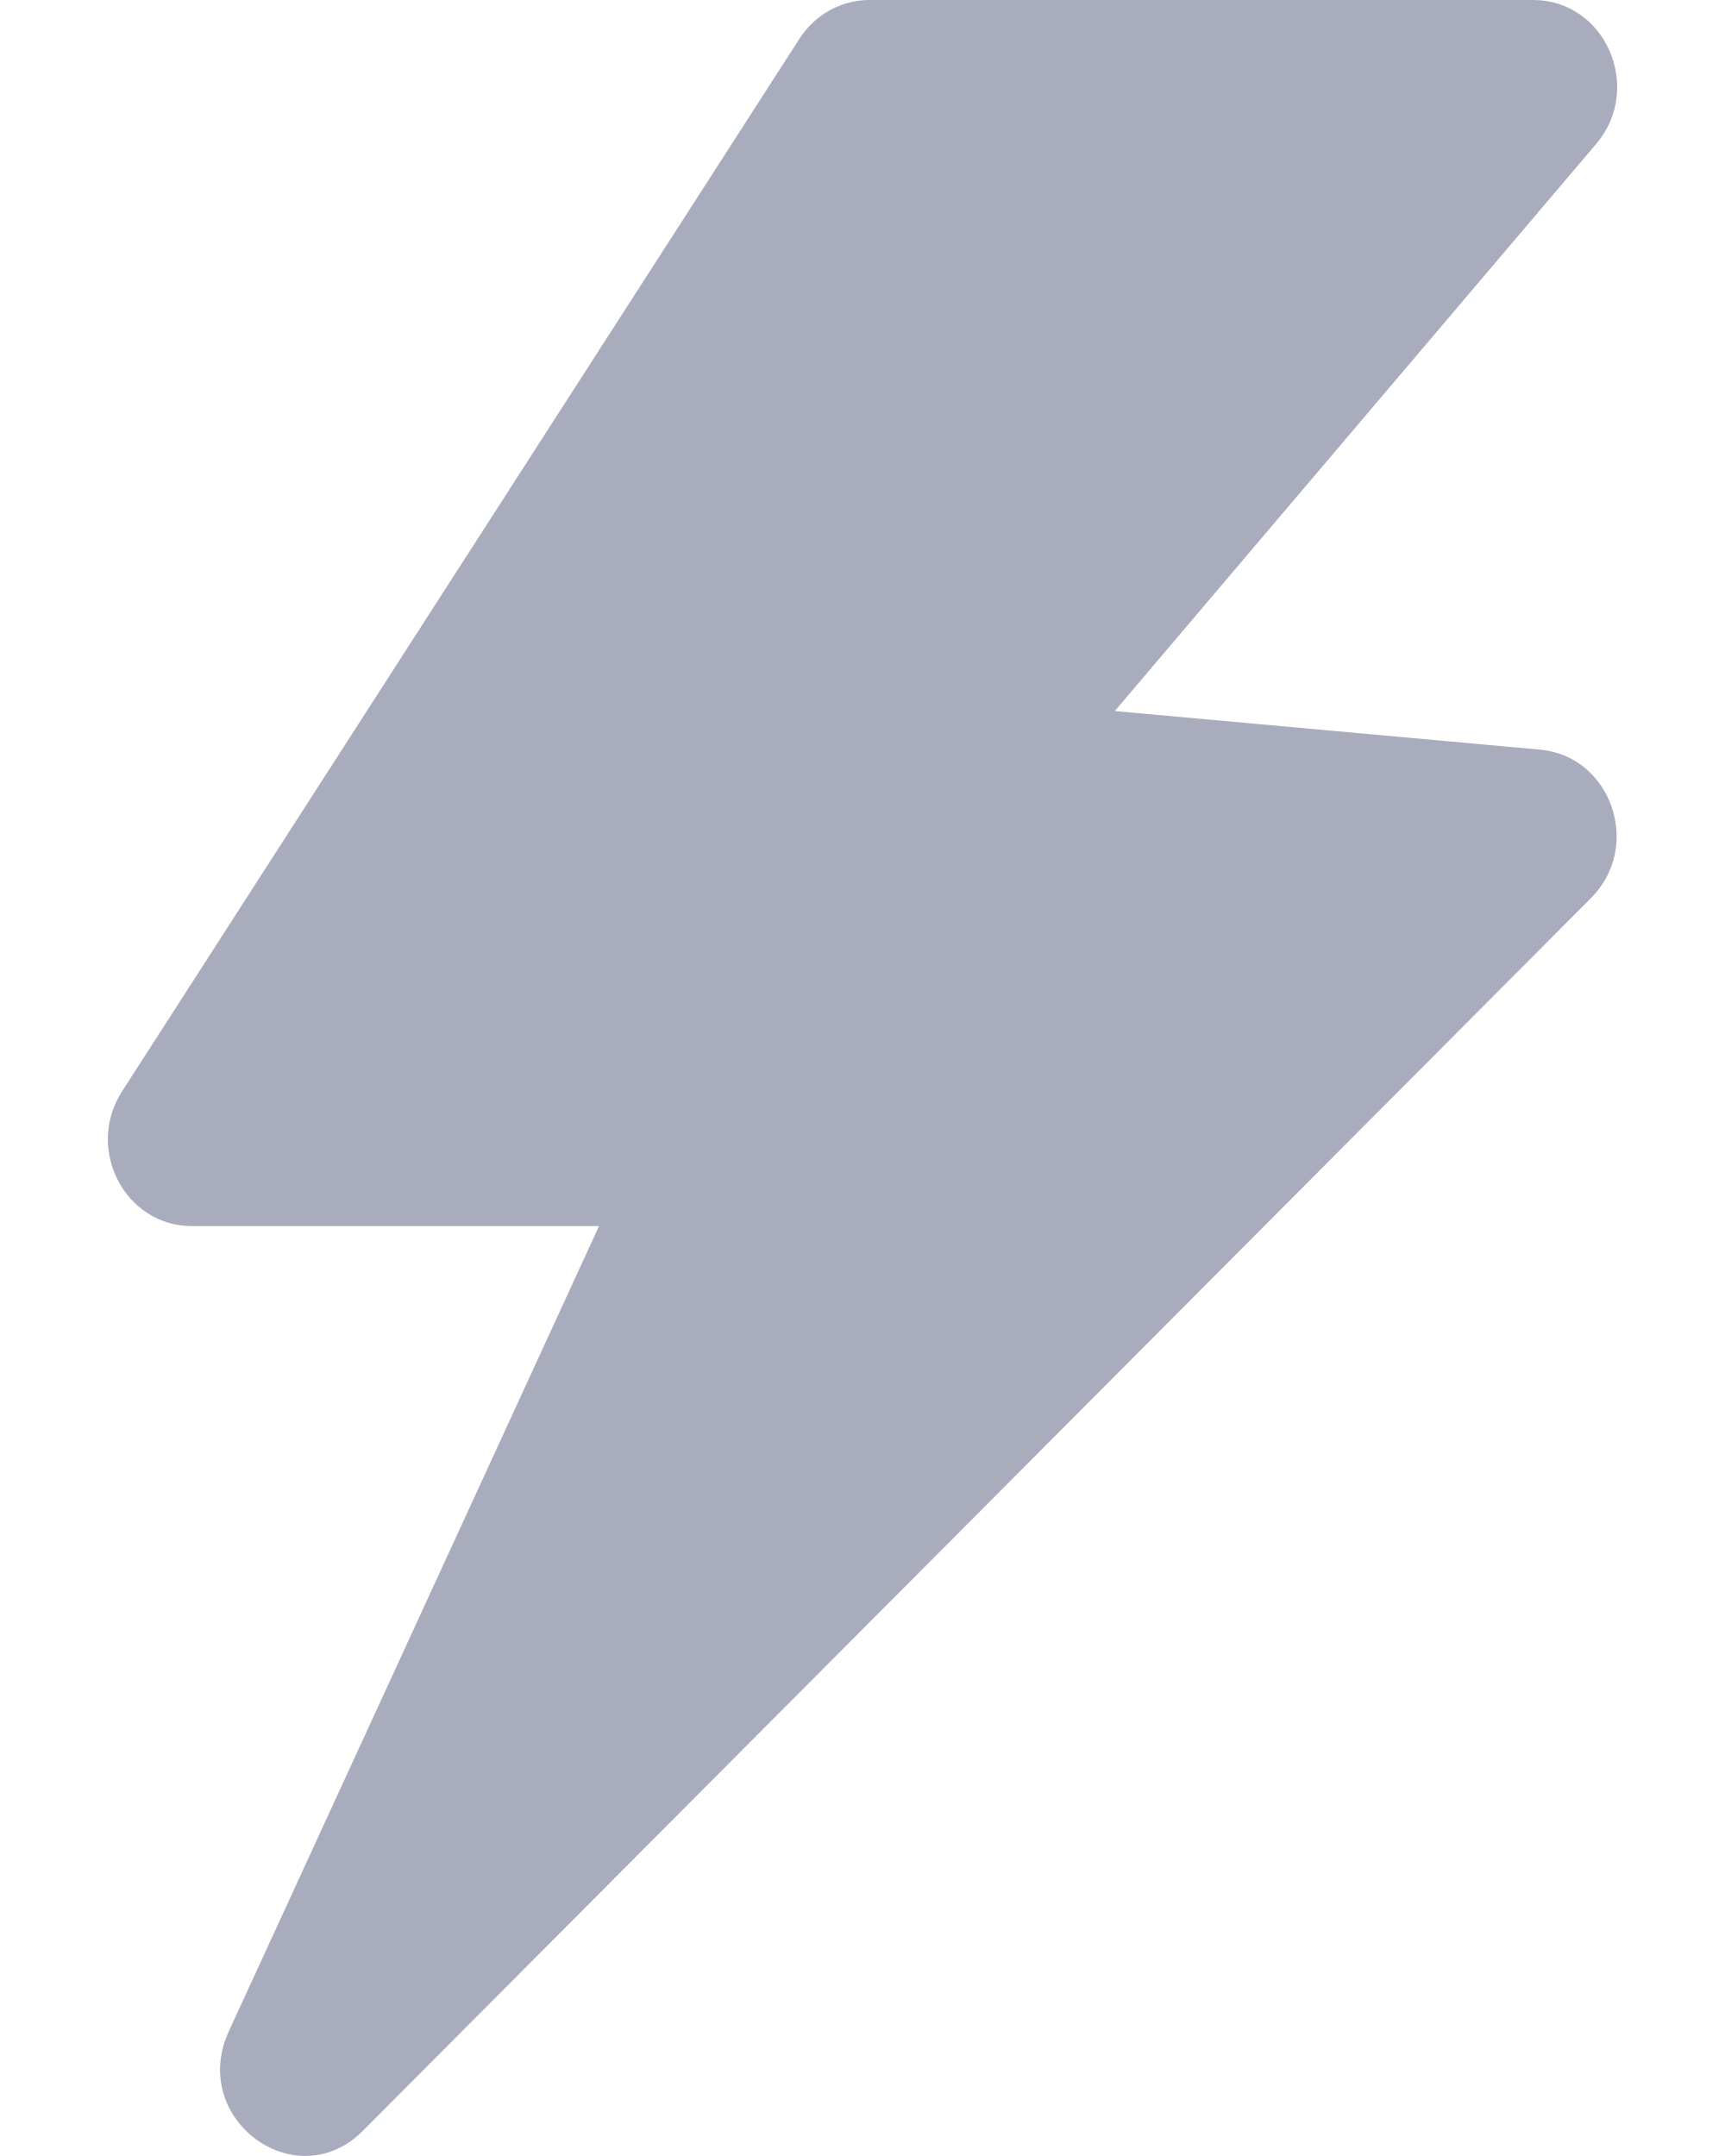
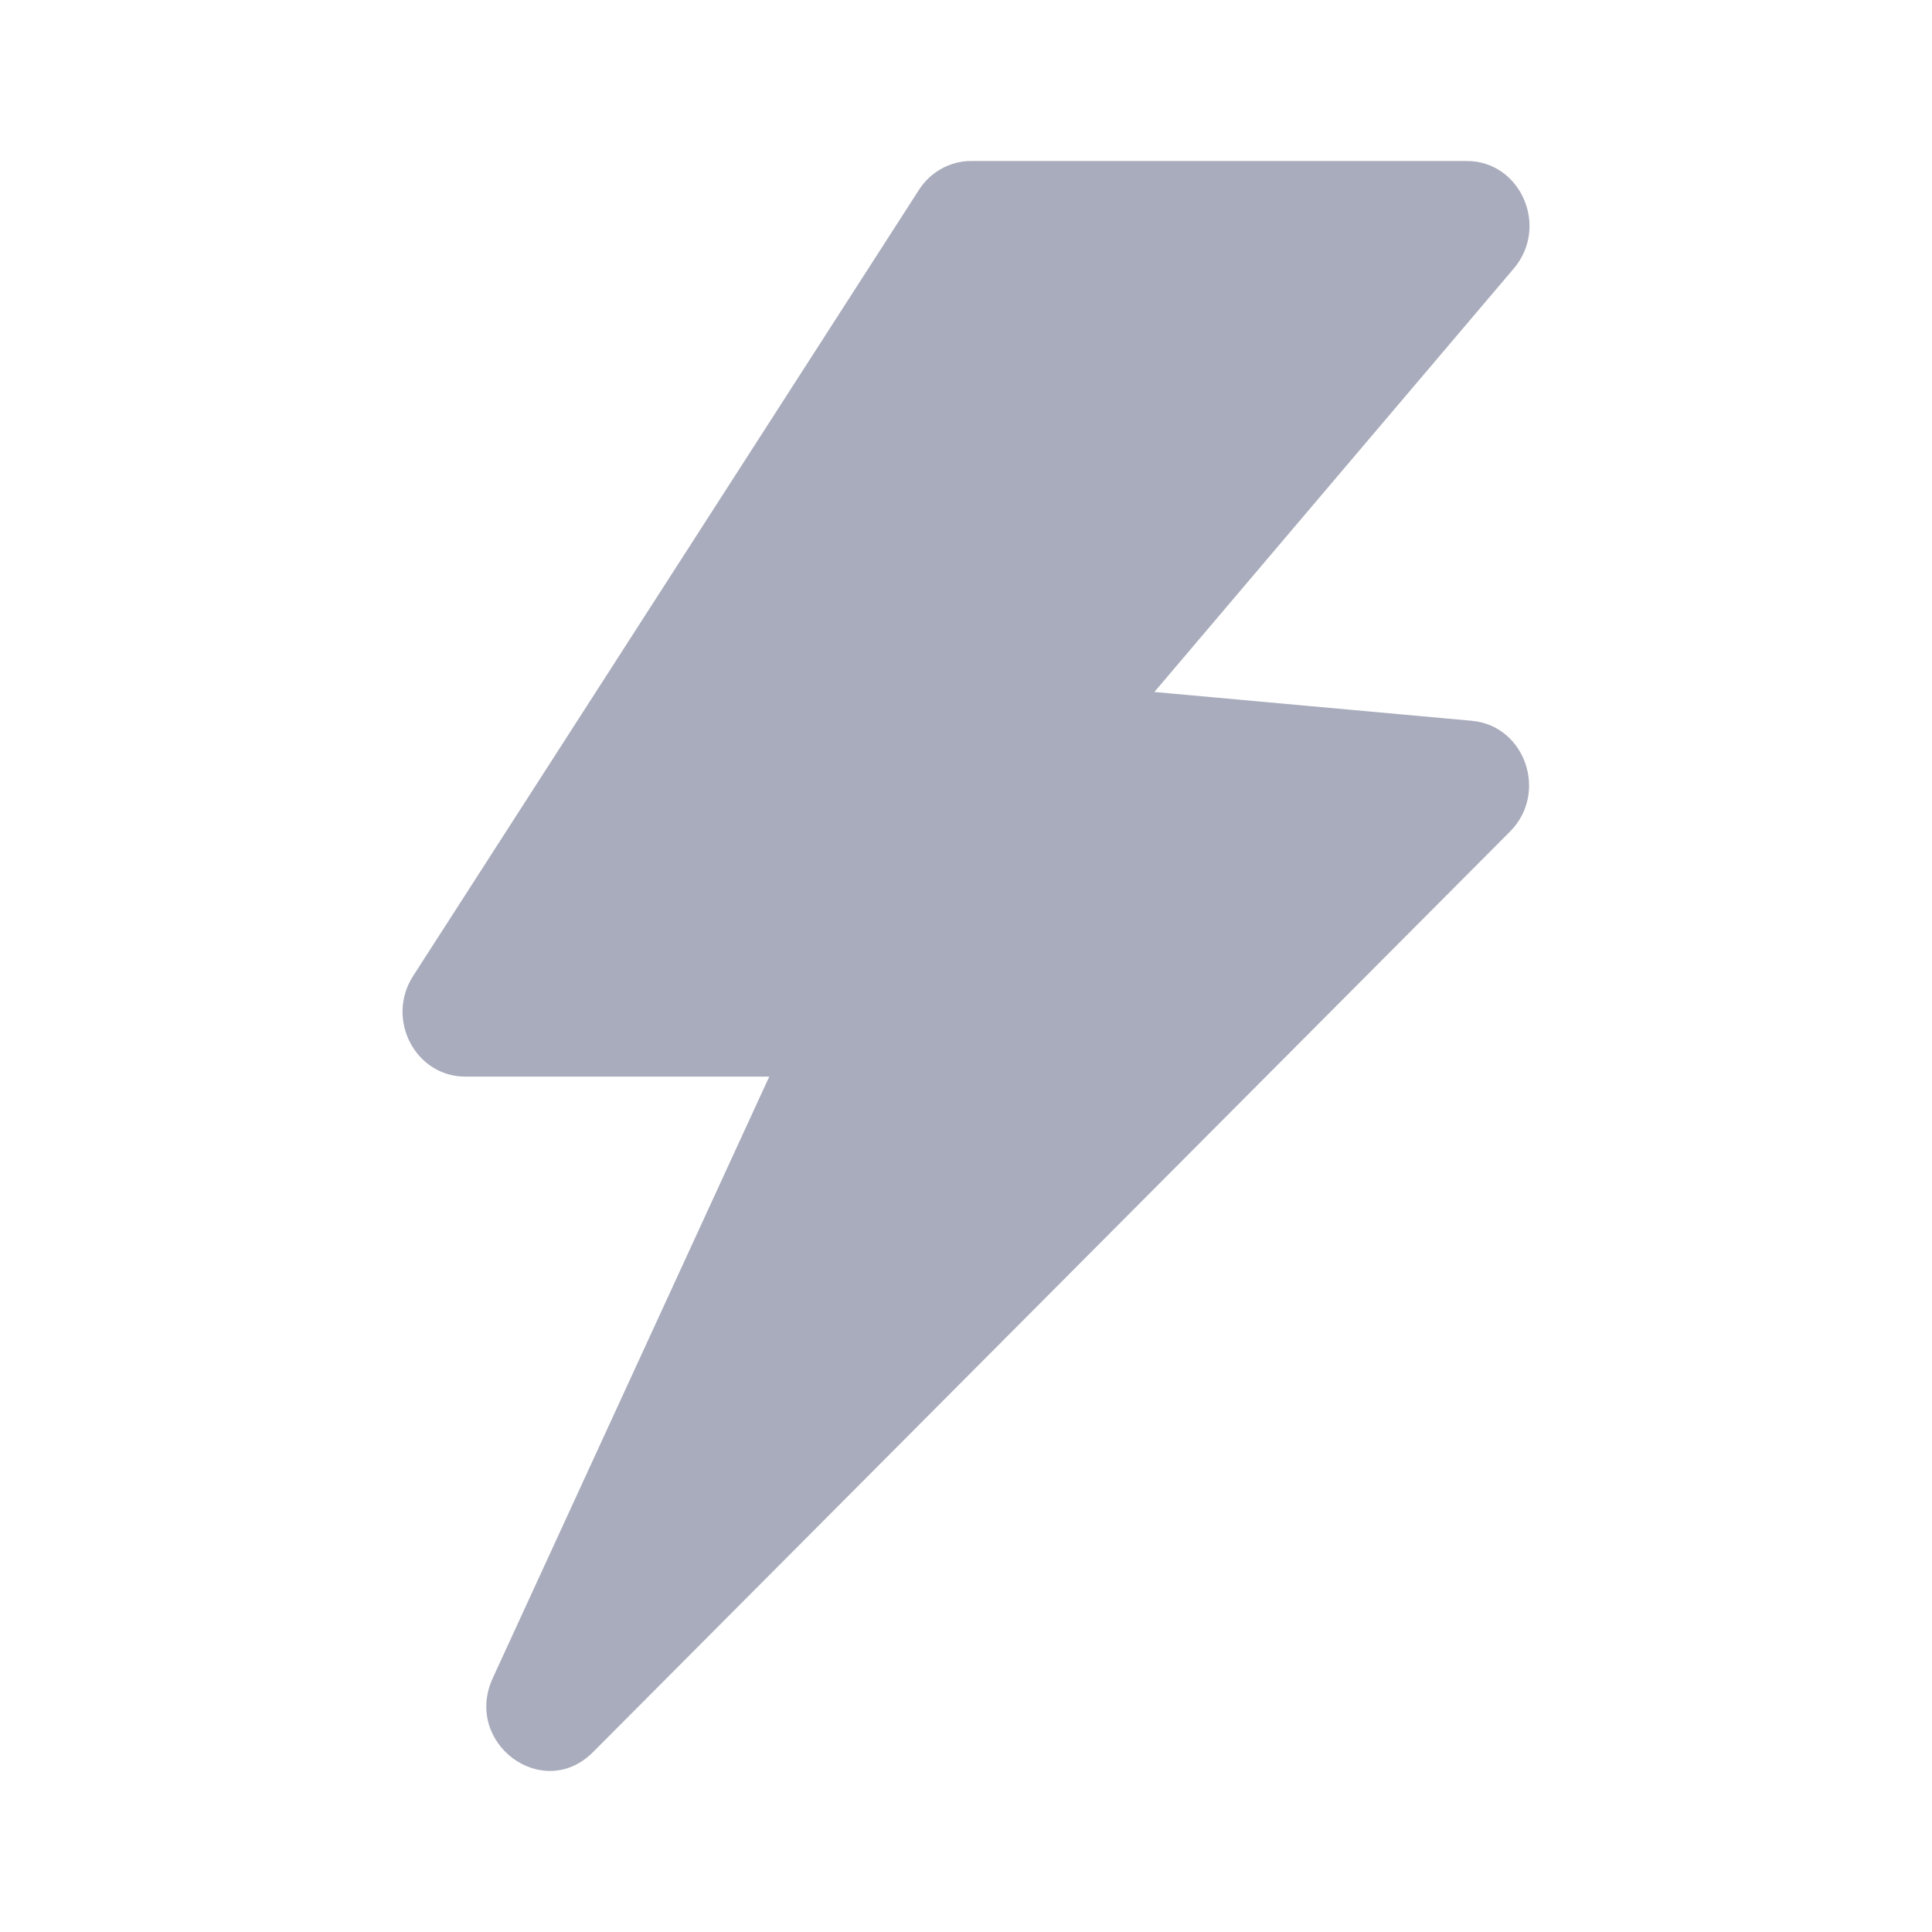
- <svg xmlns="http://www.w3.org/2000/svg" width="8" height="10" viewBox="0 0 8 10" fill="none">
-   <path d="M0.852 5.259L3.994 0.376C4.003 0.363 4.017 0.355 4.032 0.355H7.11C7.15 0.355 7.171 0.403 7.145 0.433L4.525 3.52C4.5 3.549 4.518 3.595 4.555 3.598L7.112 3.83C7.151 3.833 7.168 3.883 7.14 3.911L1.444 9.629C1.408 9.666 1.349 9.622 1.371 9.575L3.29 5.4C3.305 5.368 3.283 5.332 3.249 5.332H0.89C0.853 5.332 0.831 5.29 0.852 5.259Z" fill="#A9ACBC" />
-   <path fill-rule="evenodd" clip-rule="evenodd" d="M4.192 0.709L1.445 4.977H3.249C3.535 4.977 3.723 5.285 3.6 5.552L2.39 8.185L6.434 4.124L4.525 3.951C4.208 3.923 4.057 3.534 4.267 3.286L6.454 0.709H4.192ZM3.708 0.179C3.78 0.067 3.902 0 4.032 0H7.11C7.445 0 7.623 0.407 7.403 0.667L5.17 3.298L7.142 3.477C7.473 3.507 7.618 3.925 7.379 4.165L1.683 9.883C1.372 10.195 0.875 9.827 1.061 9.422L2.778 5.687H0.89C0.579 5.687 0.394 5.329 0.566 5.062L3.708 0.179Z" fill="#A9ACBC" />
+ <svg xmlns="http://www.w3.org/2000/svg" width="12" height="12" viewBox="0 0 12 12" fill="none">
+   <path d="M2.852 6.259L5.994 1.376C6.003 1.363 6.017 1.355 6.032 1.355H9.11C9.15 1.355 9.171 1.403 9.145 1.433L6.525 4.52C6.5 4.549 6.518 4.595 6.555 4.598L9.112 4.83C9.151 4.833 9.168 4.883 9.14 4.911L3.444 10.629C3.408 10.665 3.349 10.622 3.371 10.575L5.29 6.4C5.305 6.368 5.282 6.332 5.249 6.332H2.89C2.853 6.332 2.831 6.29 2.852 6.259Z" fill="#A9ACBC" />
+   <path fill-rule="evenodd" clip-rule="evenodd" d="M6.192 1.709L3.445 5.977H5.249C5.535 5.977 5.723 6.285 5.6 6.552L4.39 9.185L8.434 5.124L6.525 4.951C6.208 4.923 6.057 4.534 6.267 4.286L8.454 1.709H6.192ZM5.708 1.179C5.78 1.067 5.902 1 6.032 1H9.11C9.445 1 9.623 1.407 9.403 1.667L7.17 4.298L9.142 4.477C9.473 4.507 9.618 4.925 9.379 5.165L3.683 10.883C3.372 11.195 2.875 10.827 3.061 10.422L4.778 6.687H2.89C2.579 6.687 2.394 6.329 2.566 6.062L5.708 1.179Z" fill="#A9ACBC" />
</svg>
